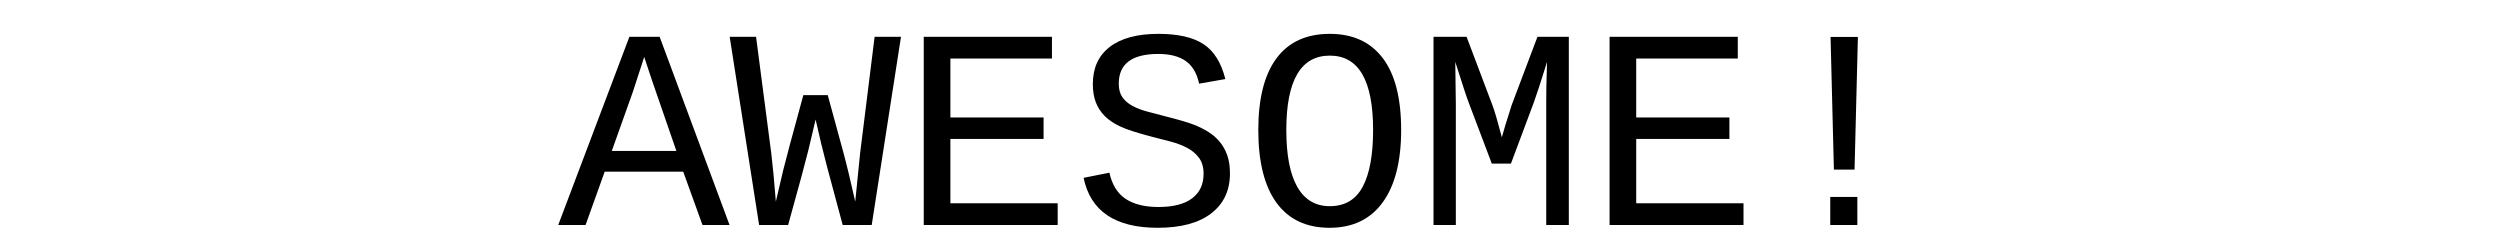
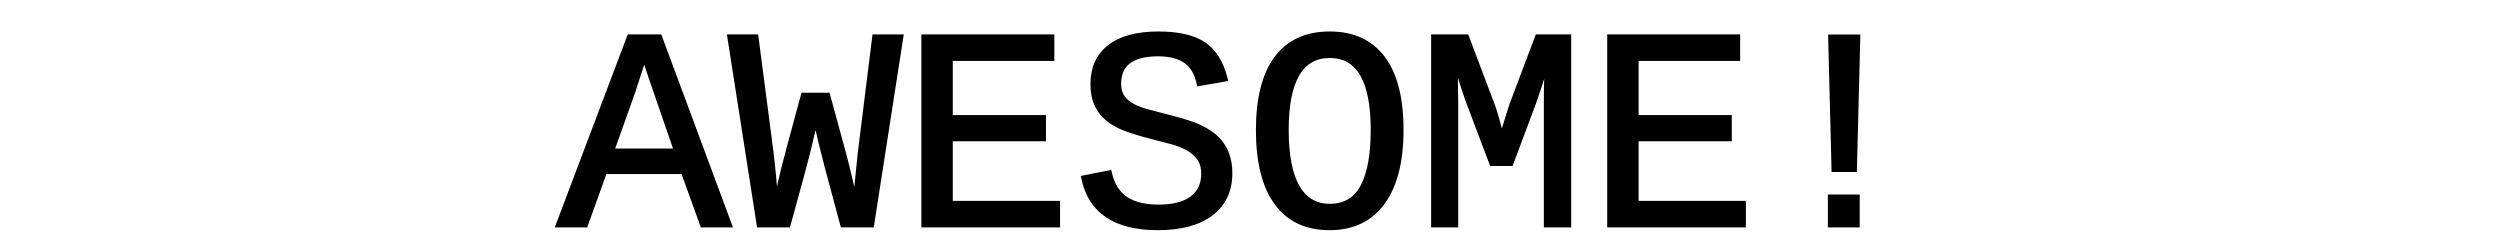
<svg xmlns="http://www.w3.org/2000/svg" width="1050" height="100">
  <g>
-     <text transform="matrix(36.05433,0,0,1,-3634.148,0) " xml:space="preserve" text-anchor="middle" font-family="serif" font-size="24" id="svg_1" y="227" x="109" stroke-width="0" stroke="#000000" fill="#000000" />
-     <text transform="rotate(1.519207 116.9922,229) " xml:space="preserve" text-anchor="middle" font-family="serif" font-size="24" id="svg_2" y="237" x="117" stroke-linecap="null" stroke-linejoin="null" stroke-width="0" stroke="#000000" fill="#000000" />
-     <text xml:space="preserve" text-anchor="middle" font-family="courier new" font-size="120" id="svg_3" y="94.5" x="522.5" stroke-linecap="null" stroke-linejoin="null" stroke-width="0" stroke="#000000" fill="#000000">AWESOME!</text>
+     <text xml:space="preserve" text-anchor="middle" font-family="courier new" font-size="120" id="svg_3" y="94.5" x="522.5" stroke-linecap="null" stroke-linejoin="null" stroke-width="2" stroke="#000000" fill="#000000">AWESOME!</text>
  </g>
</svg>
